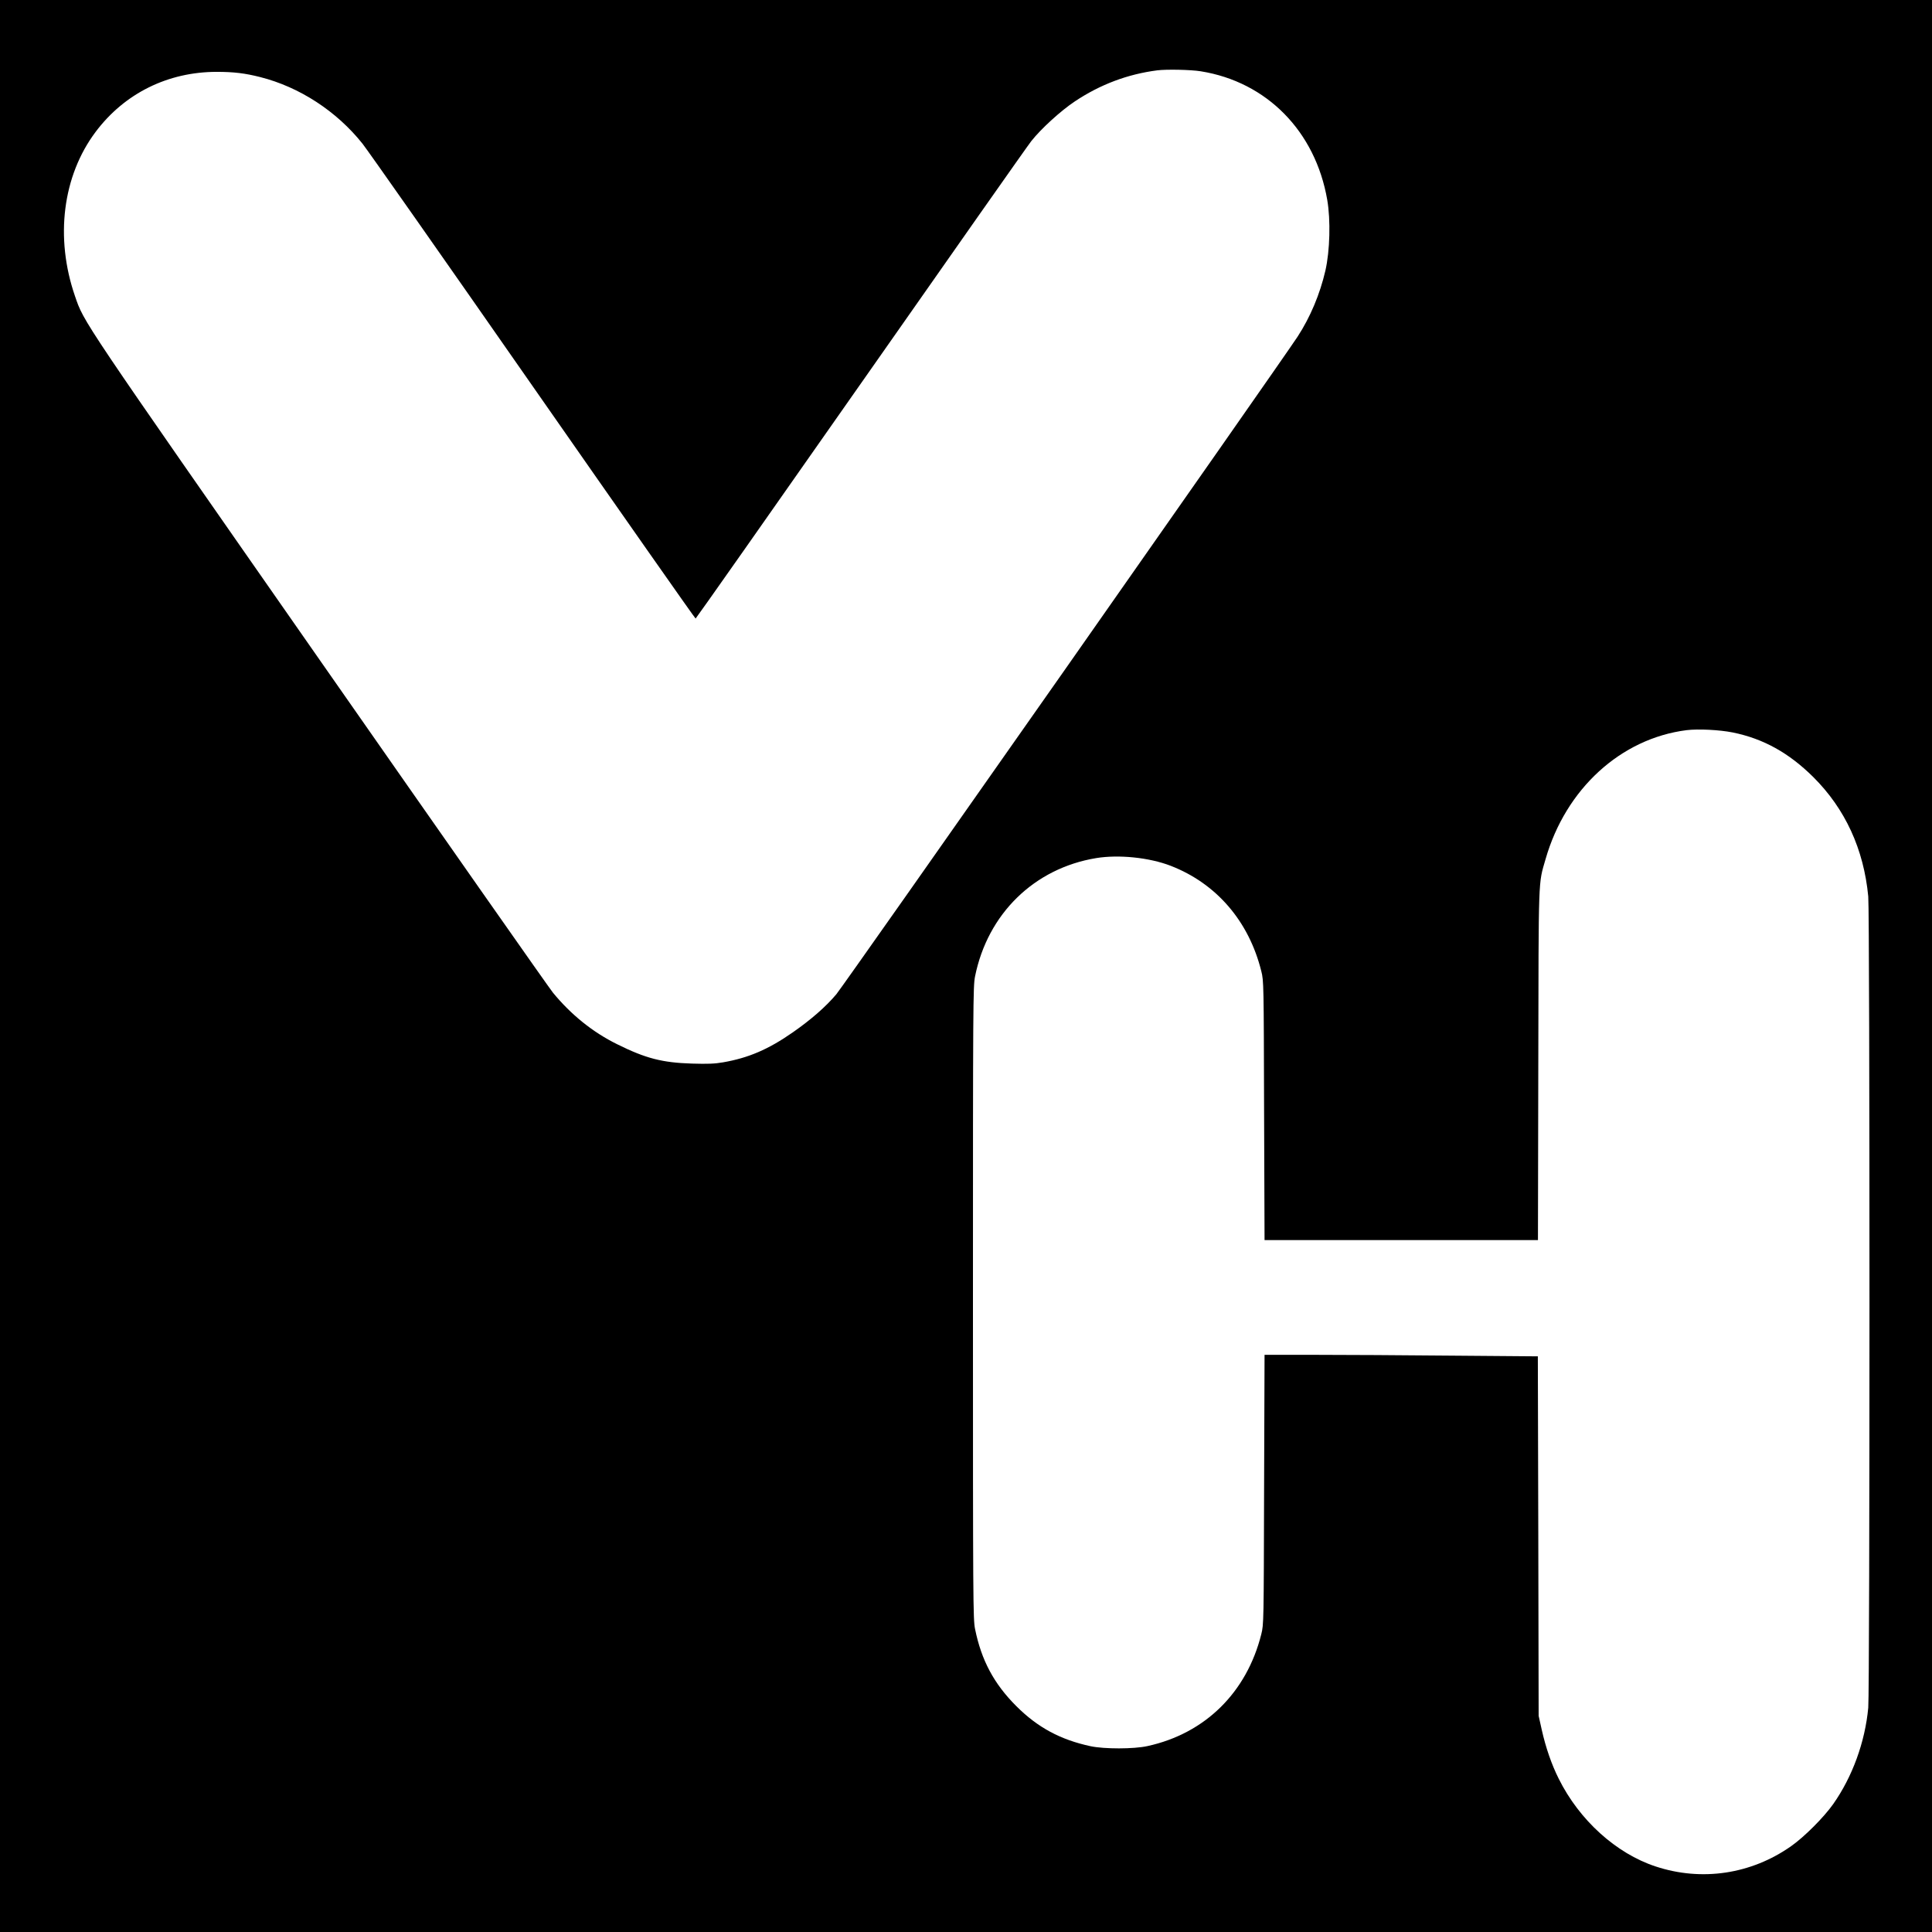
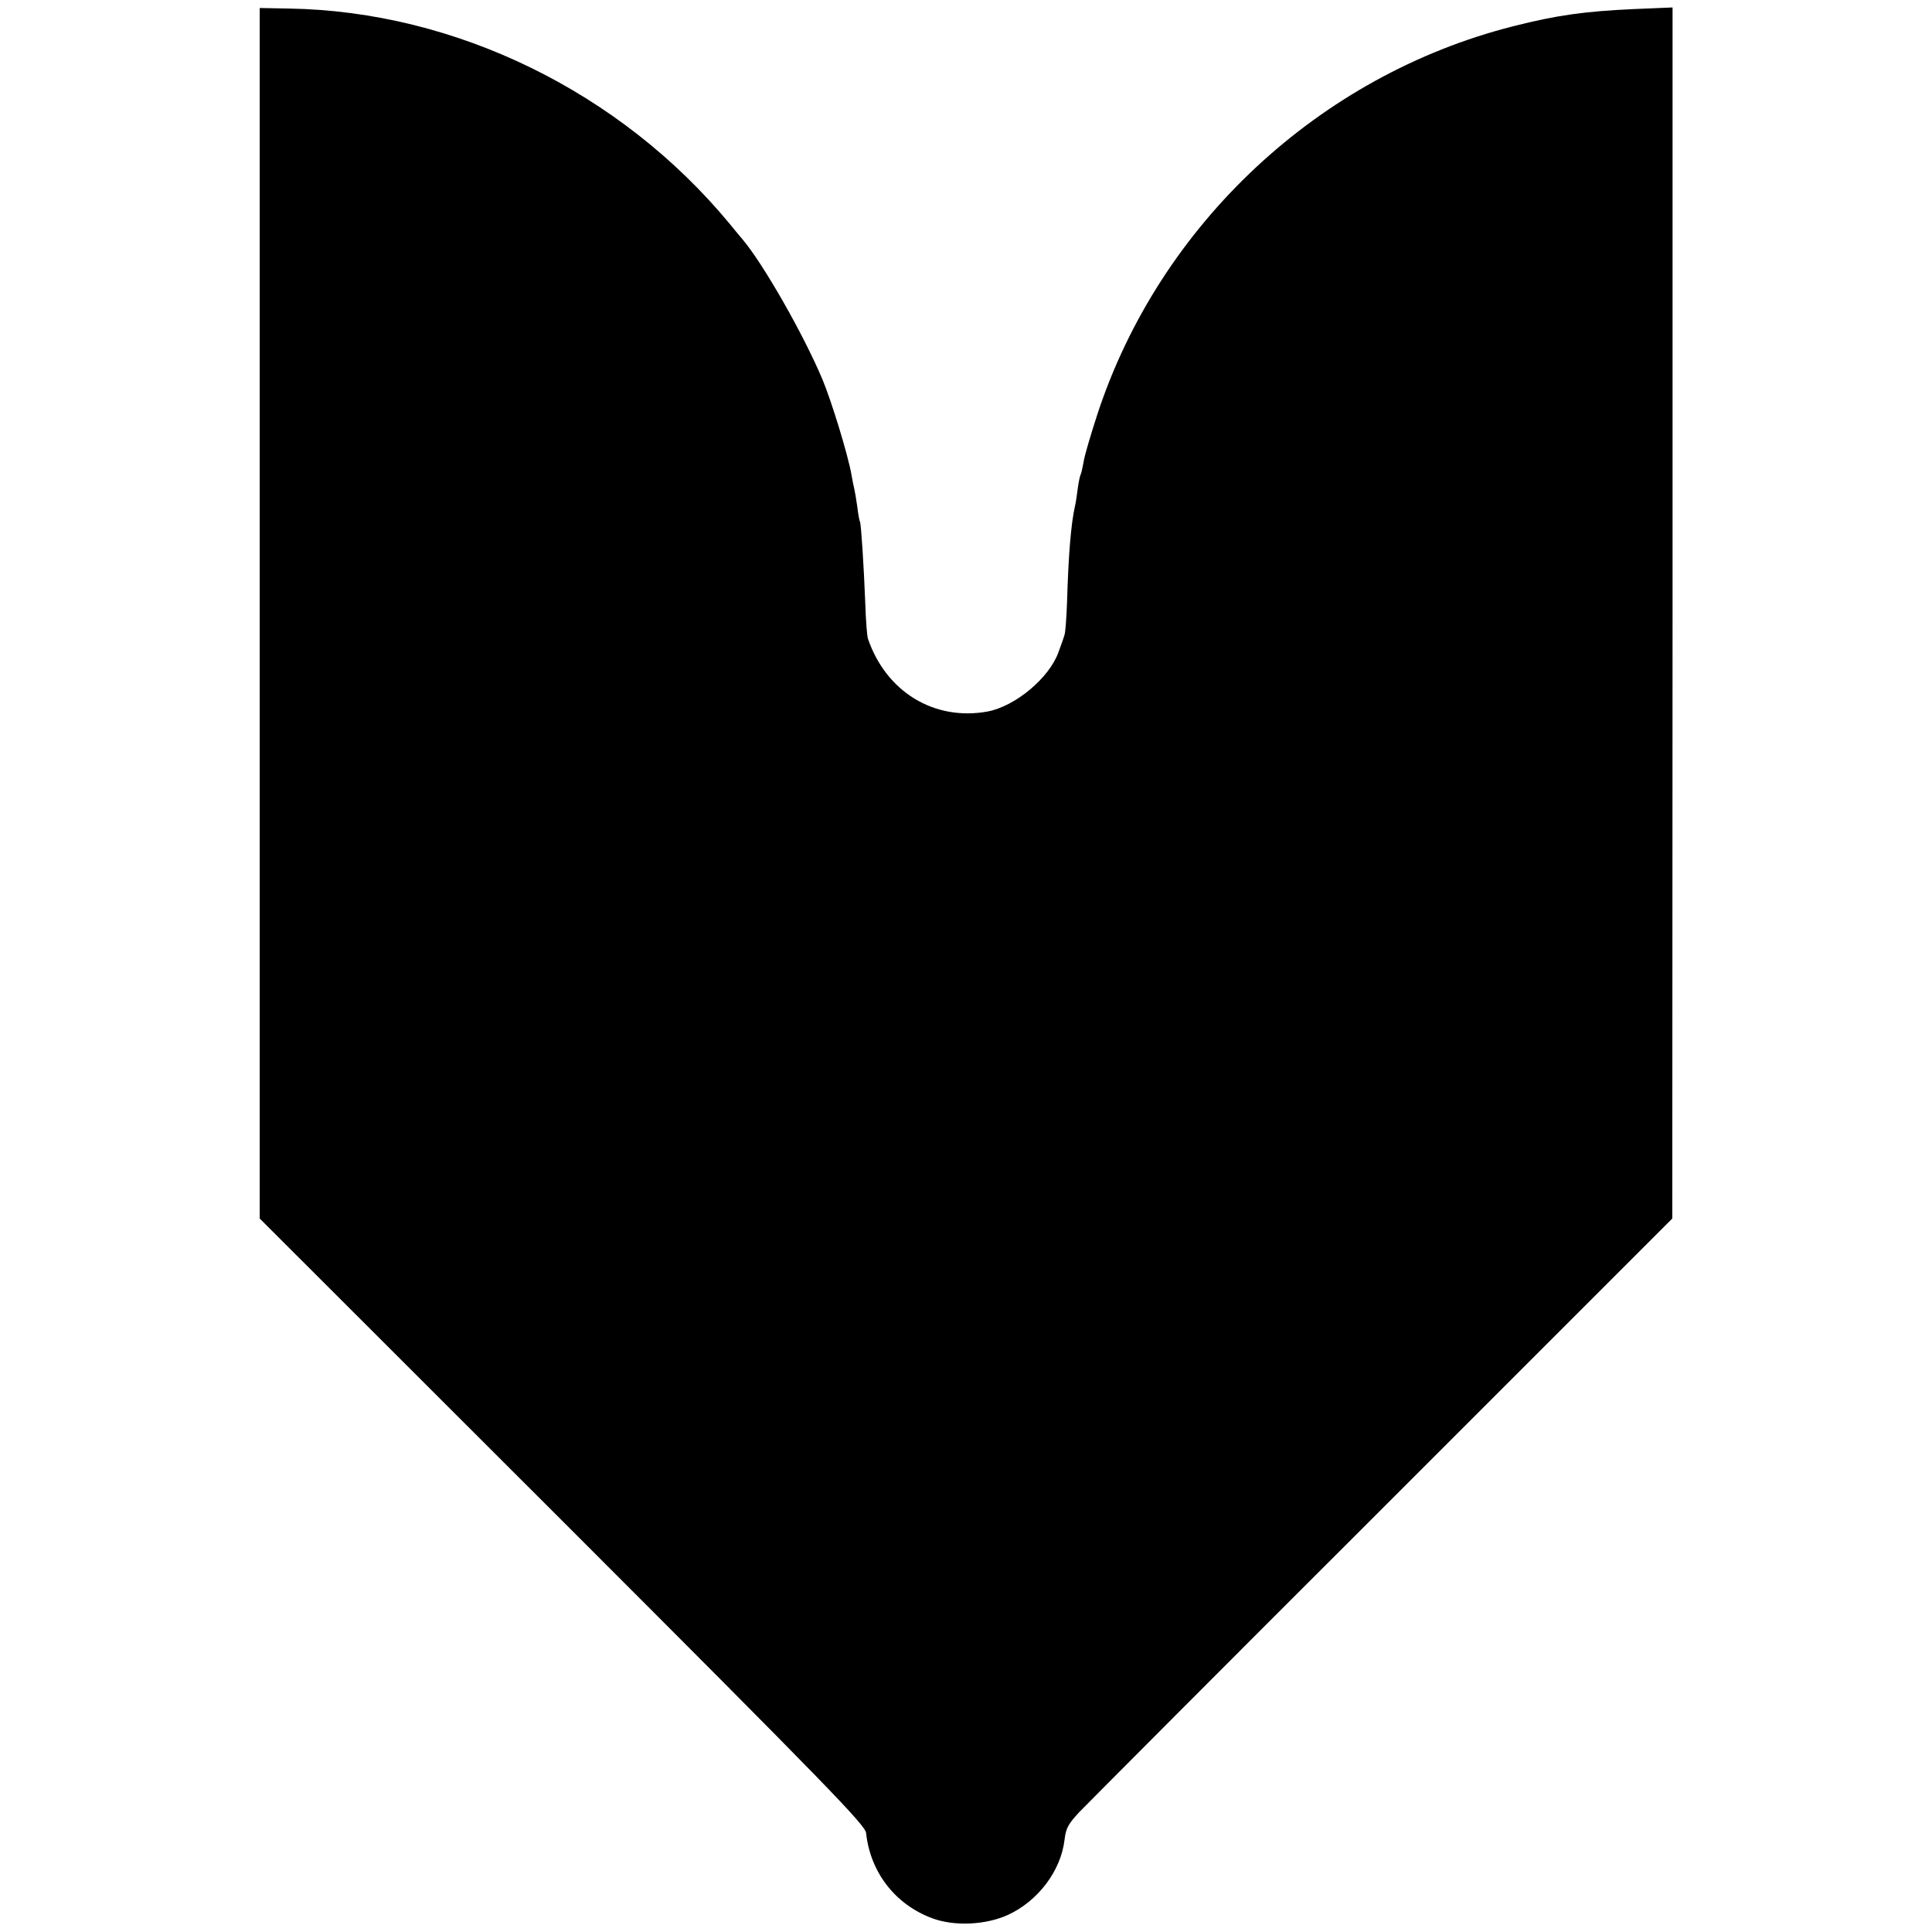
- <svg xmlns="http://www.w3.org/2000/svg" version="1.0" width="1667pt" height="1667pt" viewBox="0 0 1667 1667" preserveAspectRatio="xMidYMid meet">
-   <g transform="translate(0,1667) scale(0.1,-0.1)" fill="#000000" stroke="none">
-     <path d="M0 8335 l0 -8335 8335 0 8335 0 0 8335 0 8335 -8335 0 -8335 0 0 -8335z m10360 7720 c570 -91 990 -518 1092 -1110 30 -175 23 -439 -16 -610 -47 -203 -130 -401 -240 -570 -138 -211 -3918 -5601 -3980 -5674 -90 -107 -217 -218 -376 -329 -211 -147 -382 -220 -600 -258 -74 -13 -134 -15 -270 -11 -257 8 -399 45 -645 167 -211 104 -398 255 -554 445 -32 39 -937 1330 -2012 2870 -2076 2975 -2033 2911 -2112 3140 -174 504 -107 1037 178 1417 250 333 624 518 1046 518 146 0 244 -12 374 -45 340 -86 660 -295 883 -575 42 -53 705 -997 1472 -2098 767 -1100 1398 -2000 1402 -1999 4 1 646 914 1426 2028 780 1114 1441 2055 1470 2091 85 108 256 263 376 343 219 146 455 235 711 268 78 10 289 6 375 -8z m4591 -5705 c265 -54 484 -176 695 -385 275 -274 435 -621 474 -1030 14 -152 14 -6847 0 -7000 -28 -298 -137 -596 -303 -832 -80 -113 -247 -281 -362 -362 -345 -243 -773 -307 -1171 -175 -339 112 -656 398 -834 755 -62 123 -113 271 -147 423 l-27 121 -3 1551 -4 1551 -742 6 c-408 4 -939 7 -1179 7 l-437 0 -4 -1162 c-3 -1145 -3 -1164 -24 -1248 -126 -504 -486 -858 -983 -966 -118 -26 -371 -26 -490 -1 -260 56 -456 161 -641 346 -193 193 -301 395 -356 666 -17 86 -18 222 -18 2815 0 2593 1 2729 18 2815 109 541 511 933 1045 1021 195 32 458 5 642 -66 396 -153 676 -479 783 -910 21 -83 21 -105 24 -1202 l4 -1118 1179 0 1180 0 3 1513 c3 1661 -1 1552 63 1775 174 606 649 1040 1217 1112 101 12 282 3 398 -20z" />
+ <svg xmlns="http://www.w3.org/2000/svg" version="1.0" width="700pt" height="700pt" viewBox="0 0 700 700" preserveAspectRatio="xMidYMid meet">
+   <g transform="translate(0,700) scale(0.1,-0.1)" fill="#000000" stroke="none">
+     <path d="M941 4778 l0 -2193 1097 -1096 c966 -966 1096 -1101 1100 -1130 15 -142 105 -259 239 -309 80 -30 194 -25 275 12 109 50 192 160 205 272 5 43 14 58 54 101 26 27 520 523 1098 1100 l1050 1050 1 2194 0 2194 -143 -6 c-174 -8 -277 -22 -434 -62 -703 -178 -1281 -717 -1507 -1406 -24 -74 -47 -151 -50 -173 -4 -21 -8 -42 -11 -46 -2 -4 -7 -26 -10 -49 -3 -24 -7 -52 -10 -64 -15 -67 -24 -180 -29 -352 -2 -55 -6 -107 -9 -115 -2 -8 -12 -36 -22 -63 -33 -93 -156 -196 -257 -215 -193 -35 -367 71 -433 263 -4 11 -8 70 -10 130 -5 131 -15 286 -19 294 -2 3 -7 29 -10 56 -4 28 -9 57 -11 65 -2 8 -7 31 -10 50 -12 70 -72 266 -105 345 -69 164 -214 418 -289 507 -6 7 -28 33 -48 58 -395 477 -992 769 -1595 779 l-107 2 0 -2193z" />
  </g>
</svg>
